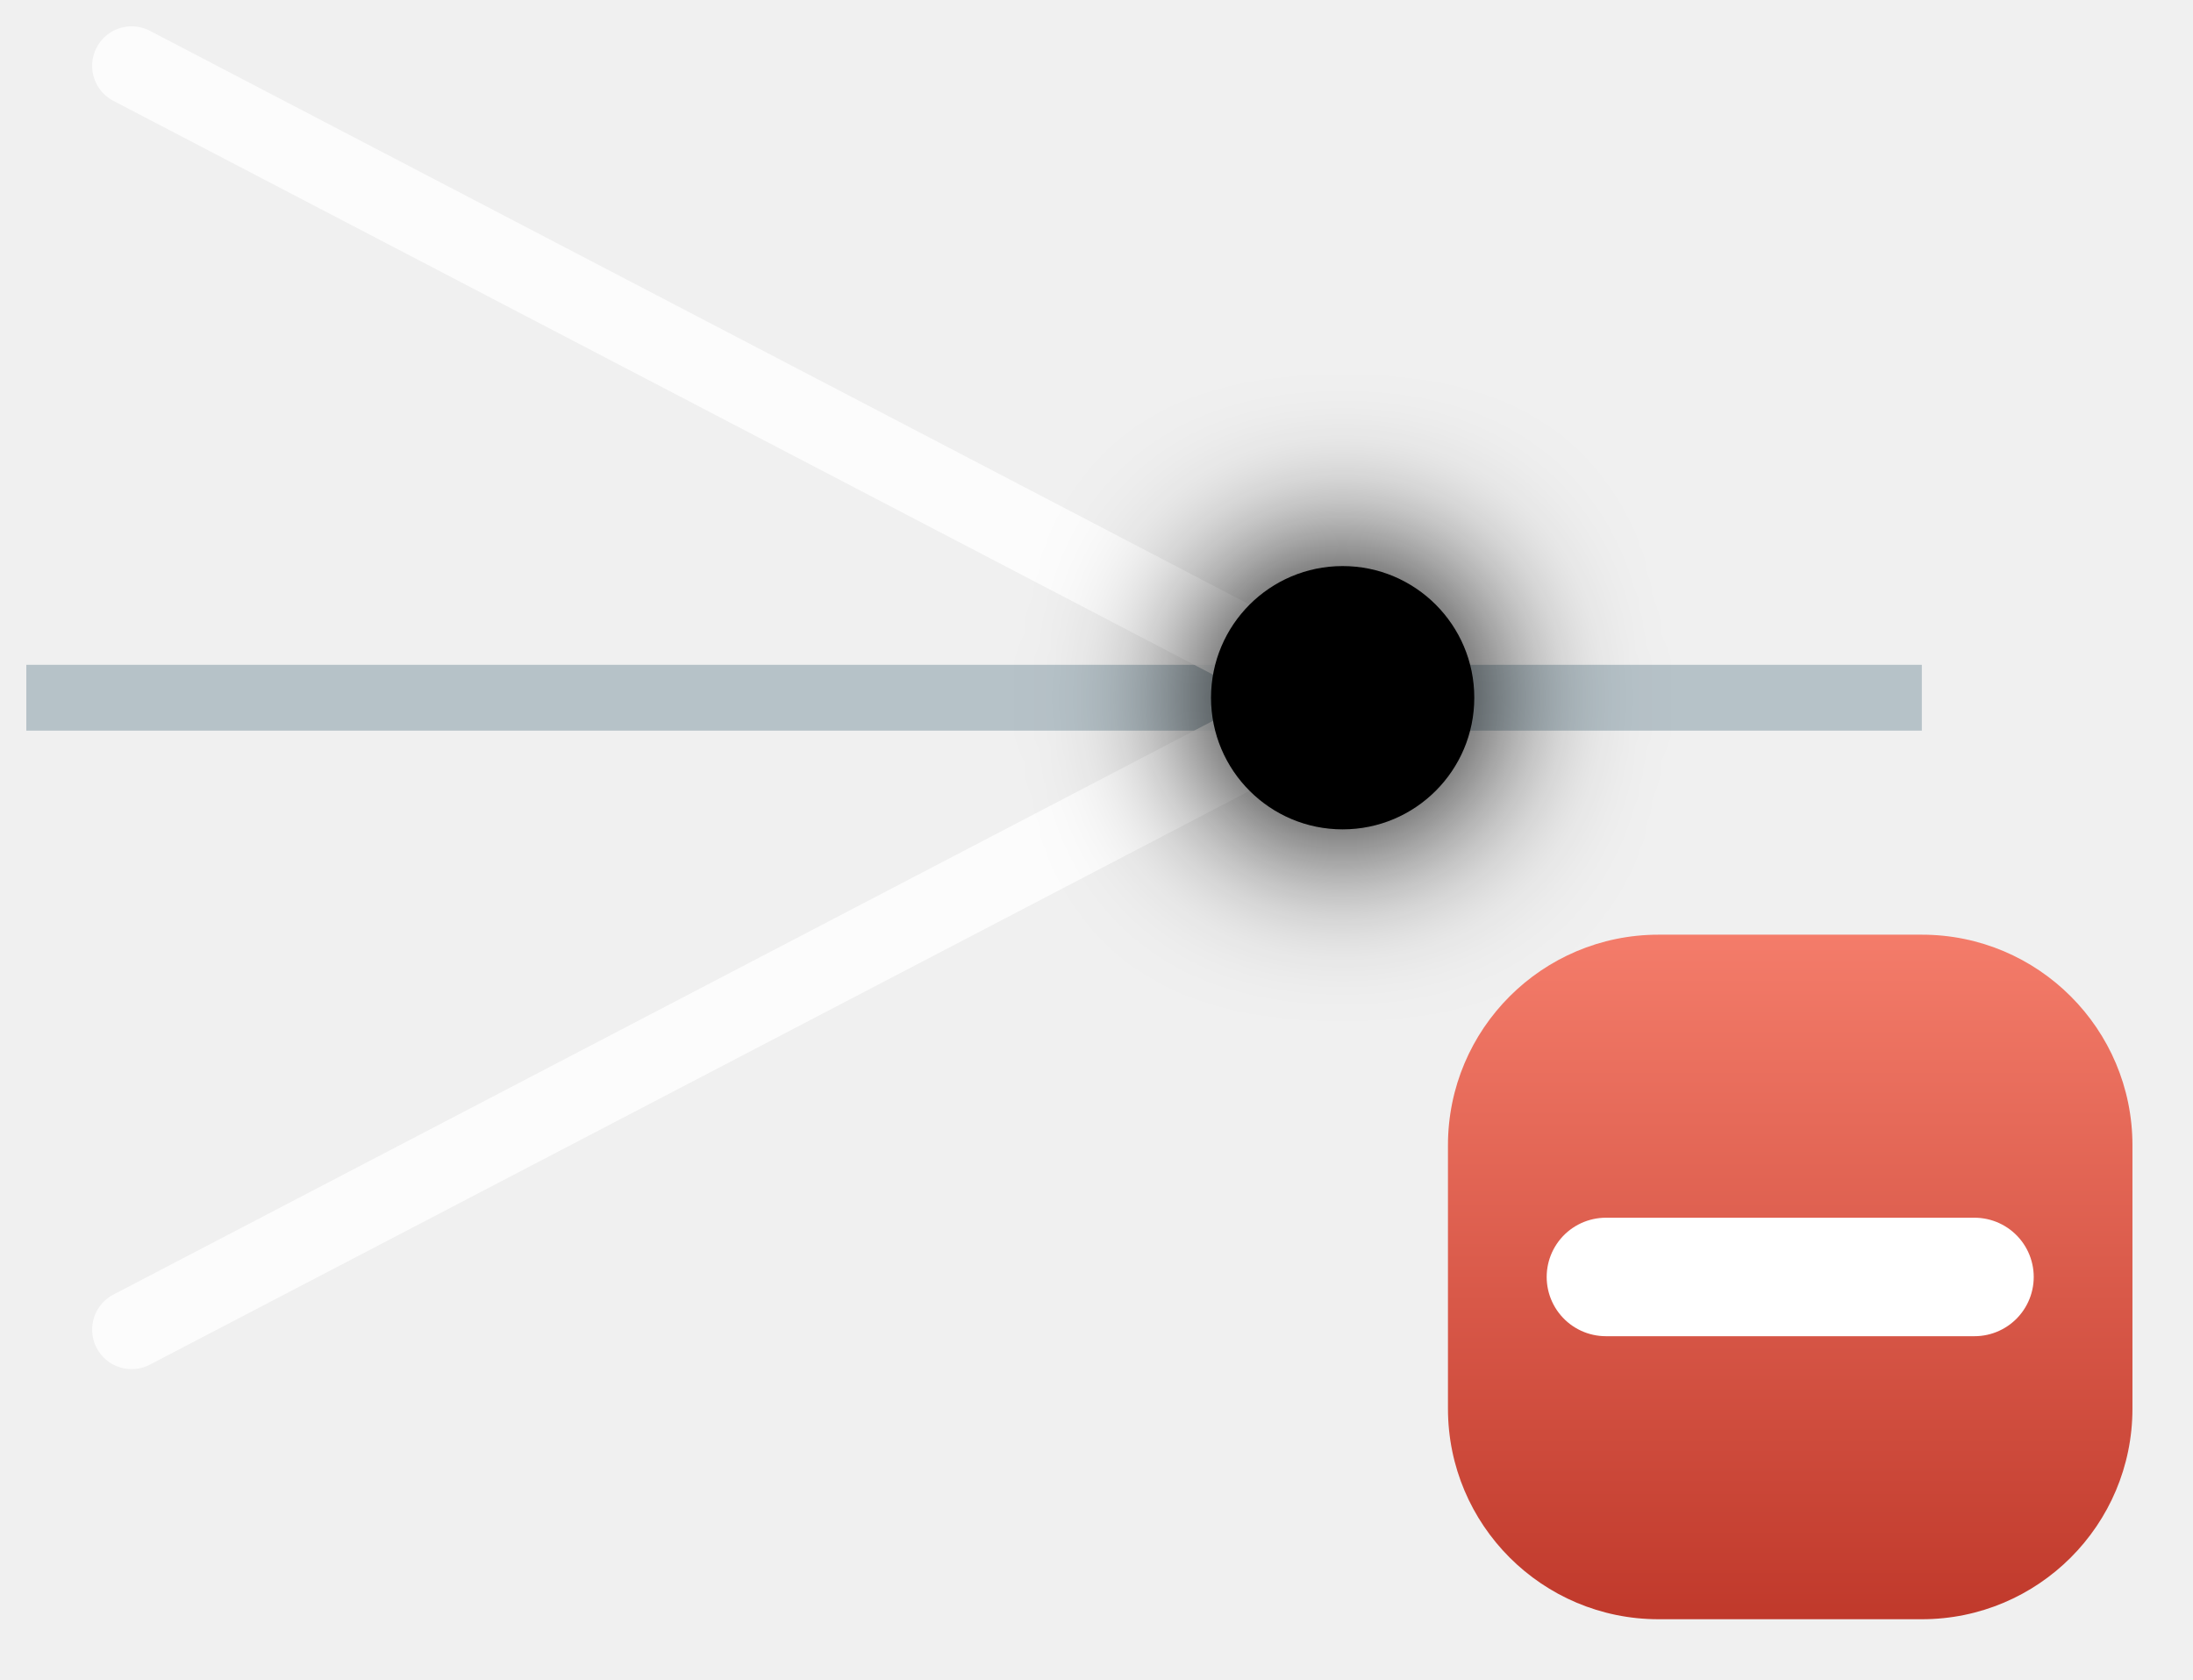
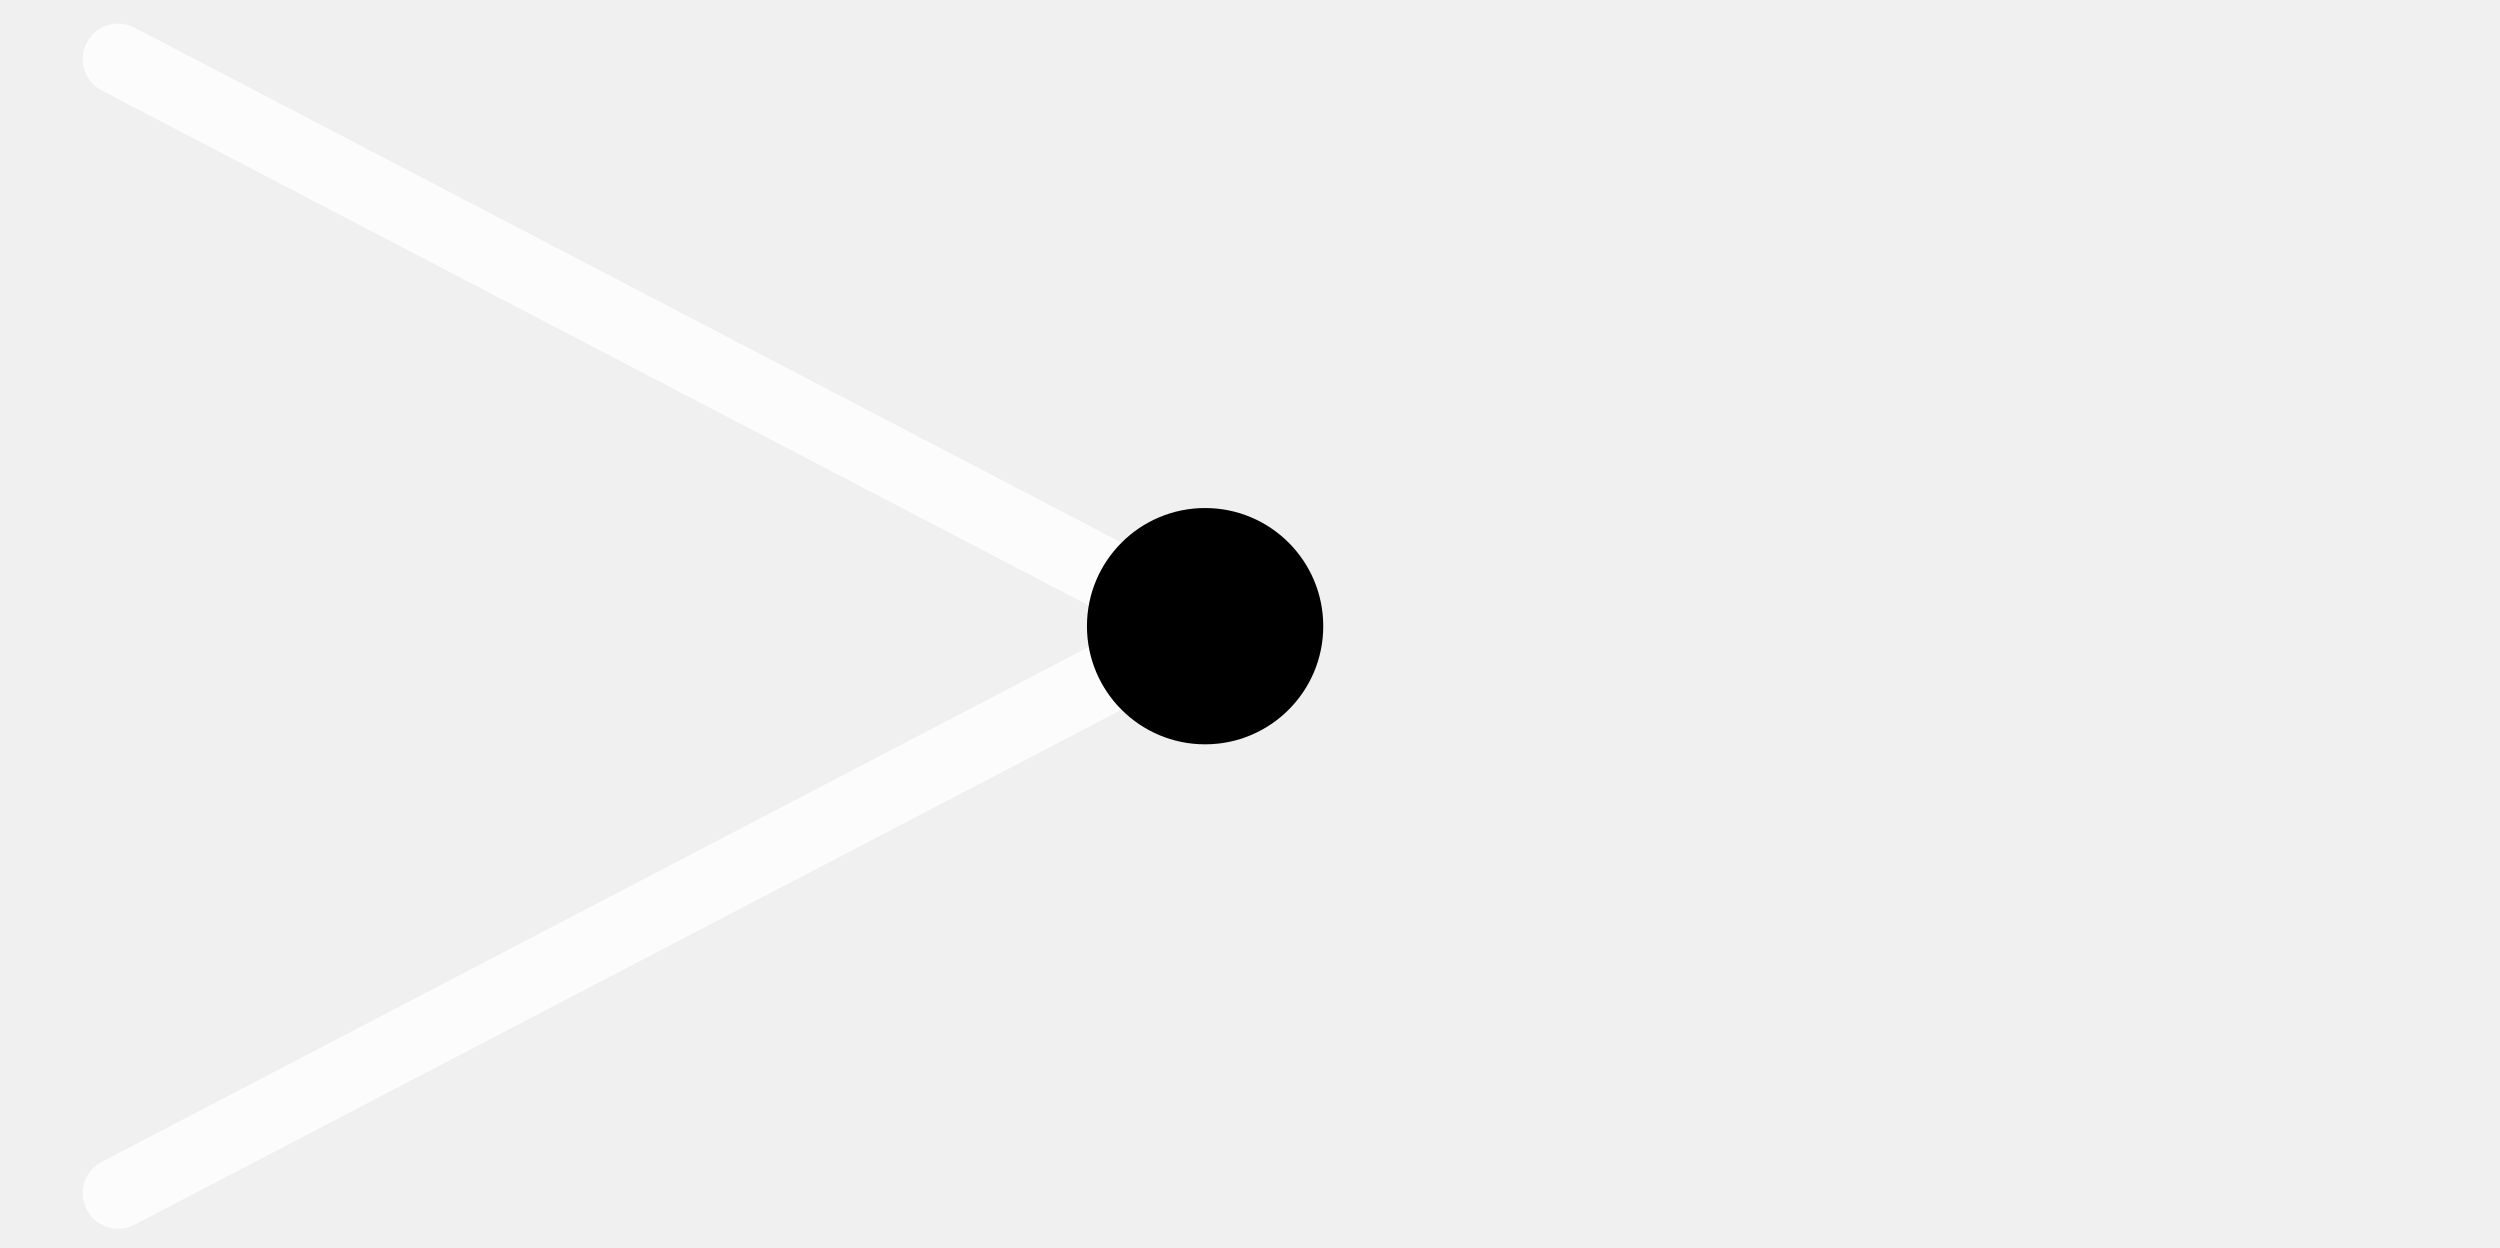
- <svg xmlns="http://www.w3.org/2000/svg" viewBox="0 0 83.3 63.8">
+ <svg xmlns="http://www.w3.org/2000/svg" viewBox="0 0 105.8 52.8">
  <defs>
-     <filter id="glow" x="-80%" y="-80%" width="260%" height="260%">
-       <feGaussianBlur stdDeviation="3" />
-     </filter>
-     <linearGradient id="minusG" x1="0" y1="0" x2="0" y2="1">
-       <stop stop-color="#f47c6a" />
-       <stop offset="1" stop-color="#c0392b" />
-     </linearGradient>
+     
  </defs>
  <g transform="translate(-11 -9.5)">
-     <line x1="12" y1="36" x2="84" y2="36" stroke="#8fa3ad" stroke-width="2.5" opacity="0.6" />
+     <line x1="12" y1="36" x2="84" y2="36" stroke="{{graphic1Color}}" stroke-width="2.5" opacity="0.6" />
    <line x1="16" y1="12" x2="62" y2="36" stroke="#ffffff" stroke-width="3" opacity="0.8" stroke-linecap="round" />
    <line x1="16" y1="60" x2="62" y2="36" stroke="#ffffff" stroke-width="3" opacity="0.8" stroke-linecap="round" />
    <line x1="46" y1="36" x2="80" y2="36" stroke="{{graphic2Color}}" stroke-width="3.5" stroke-linecap="round" />
-     <circle cx="62" cy="36" r="5.5" fill="{{graphic2Color}}" filter="url(#glow)" />
    <circle cx="62" cy="36" r="5" fill="{{graphic2Color}}" />
-     <rect x="66" y="45" width="26" height="26" rx="8" fill="url(#minusG)" stroke="{{backgroundColor}}" stroke-width="3" />
-     <path d="M72 58h14" stroke="#ffffff" stroke-width="4.5" stroke-linecap="round" />
+     <path d="M88.8 35.9h24" fill="none" stroke="{{graphic1Color}}" stroke-width="6" stroke-linecap="round" />
  </g>
</svg>
